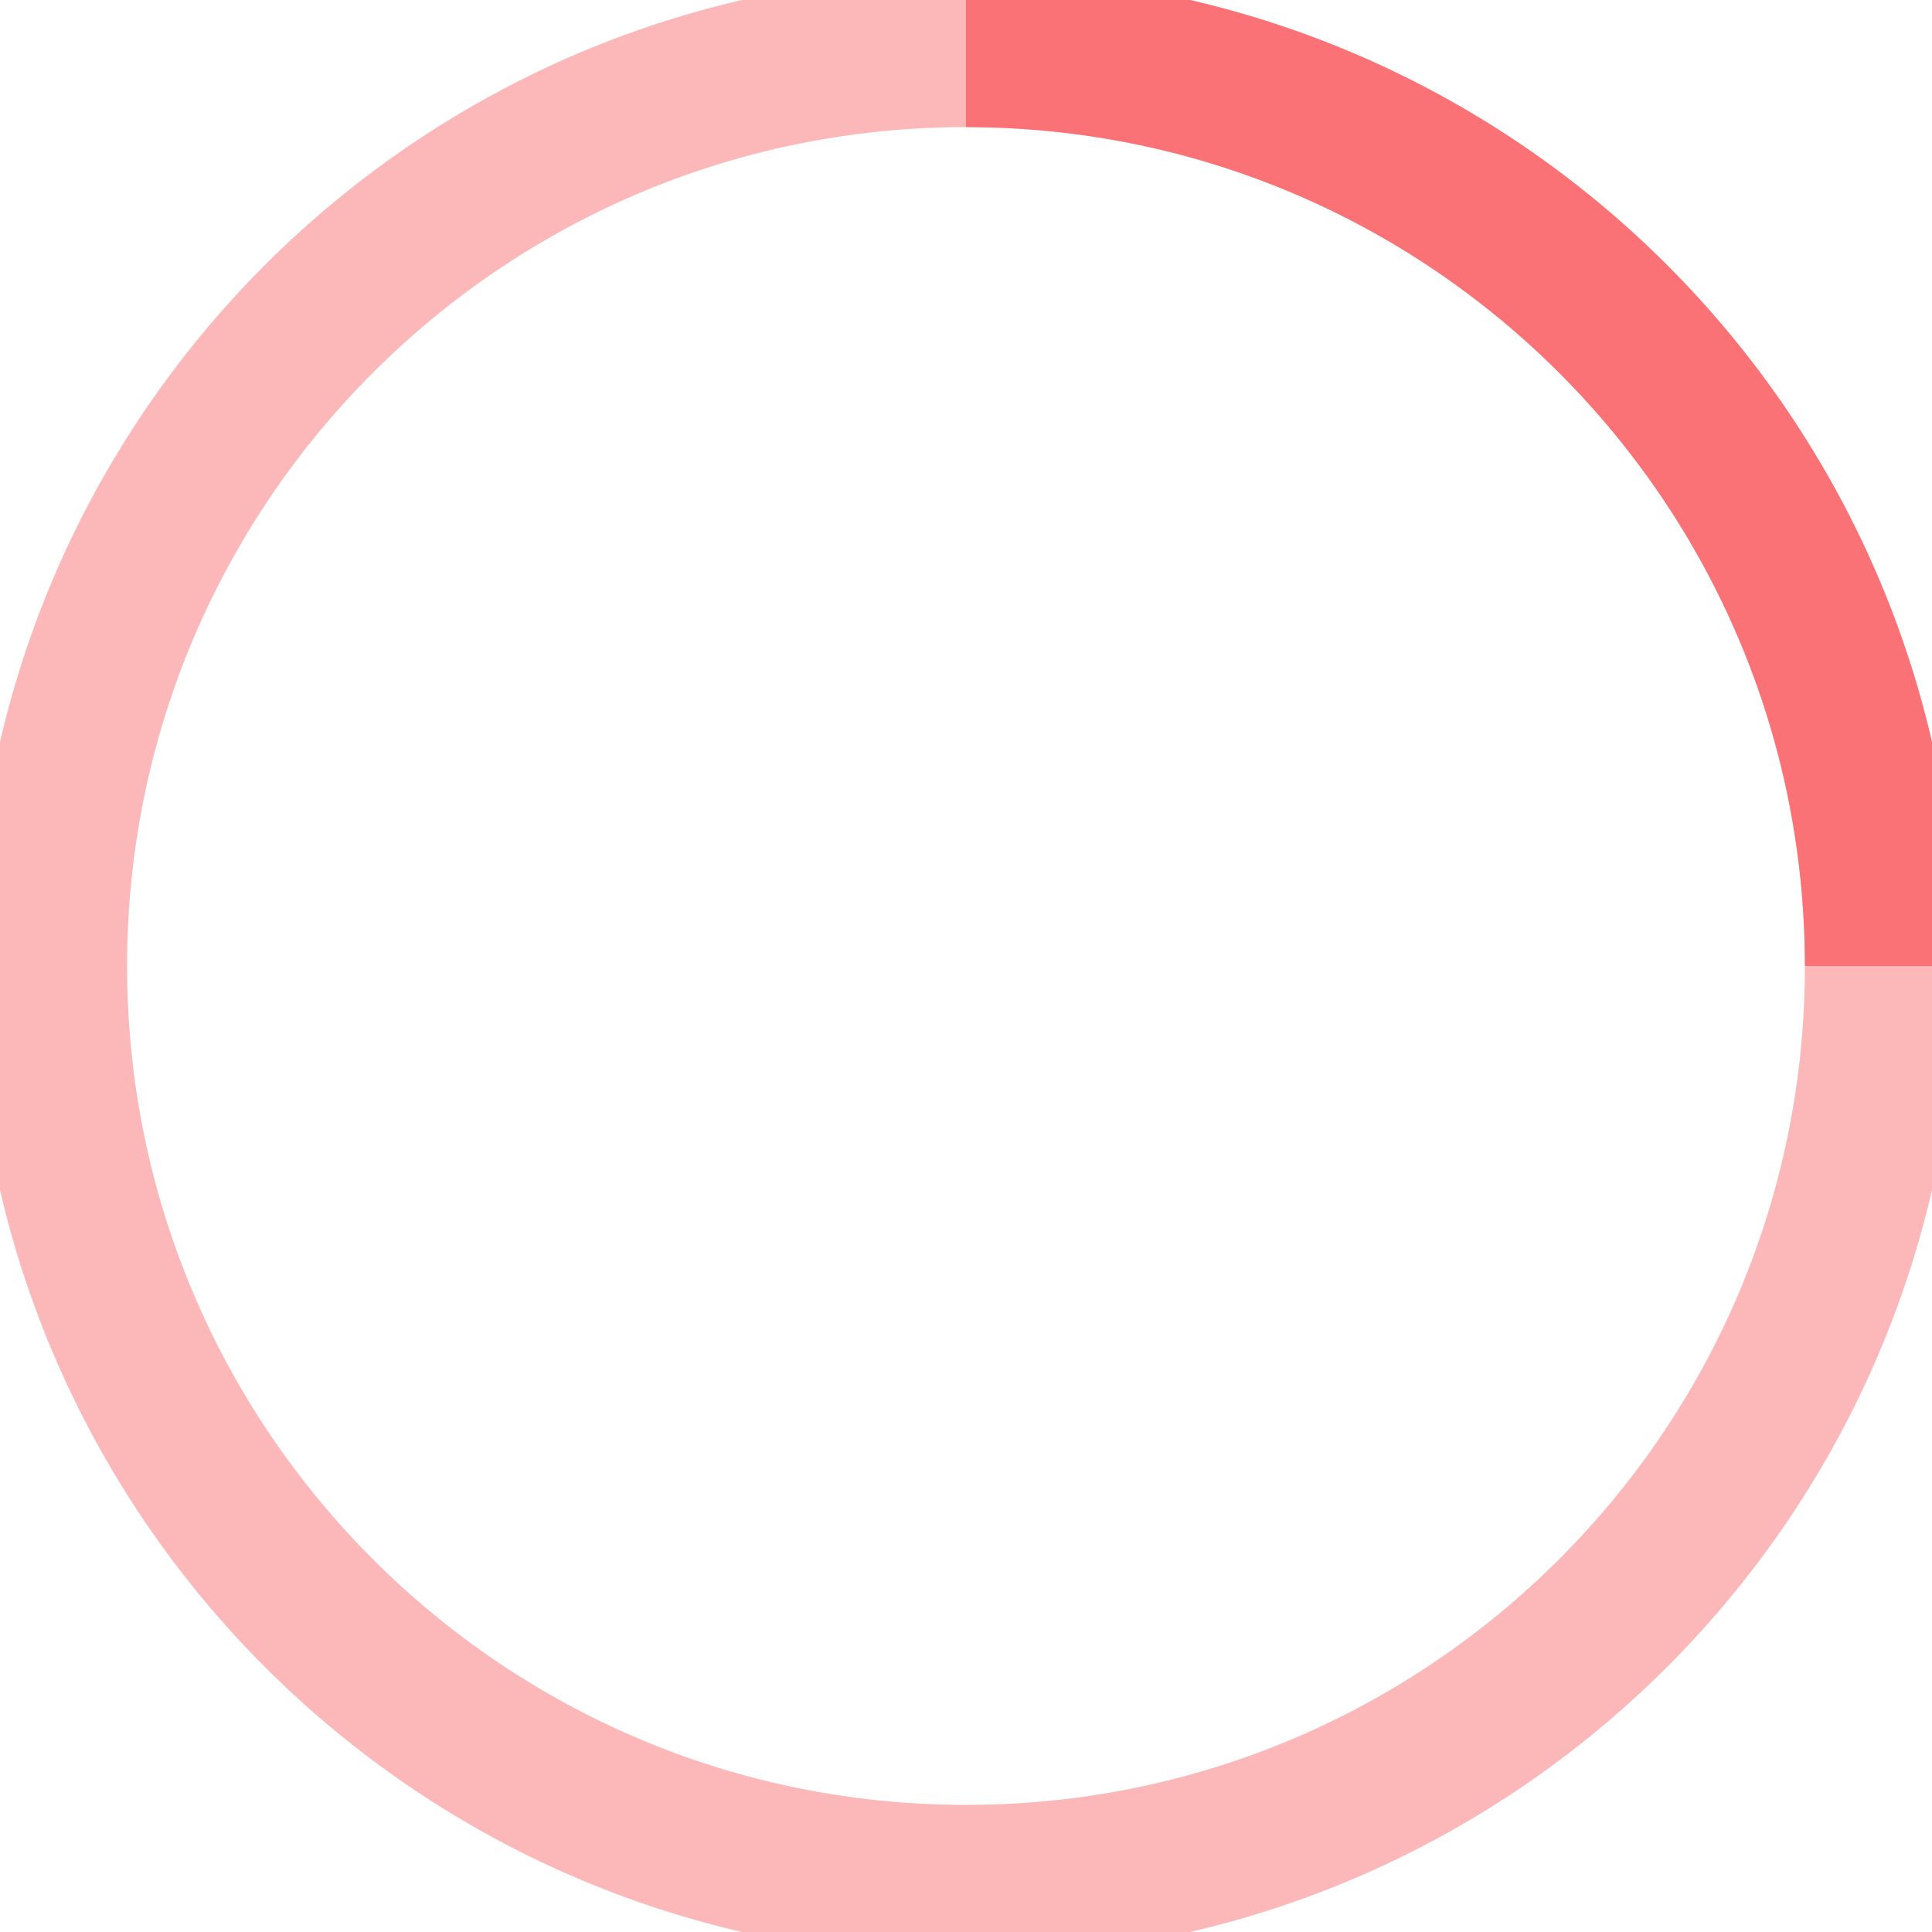
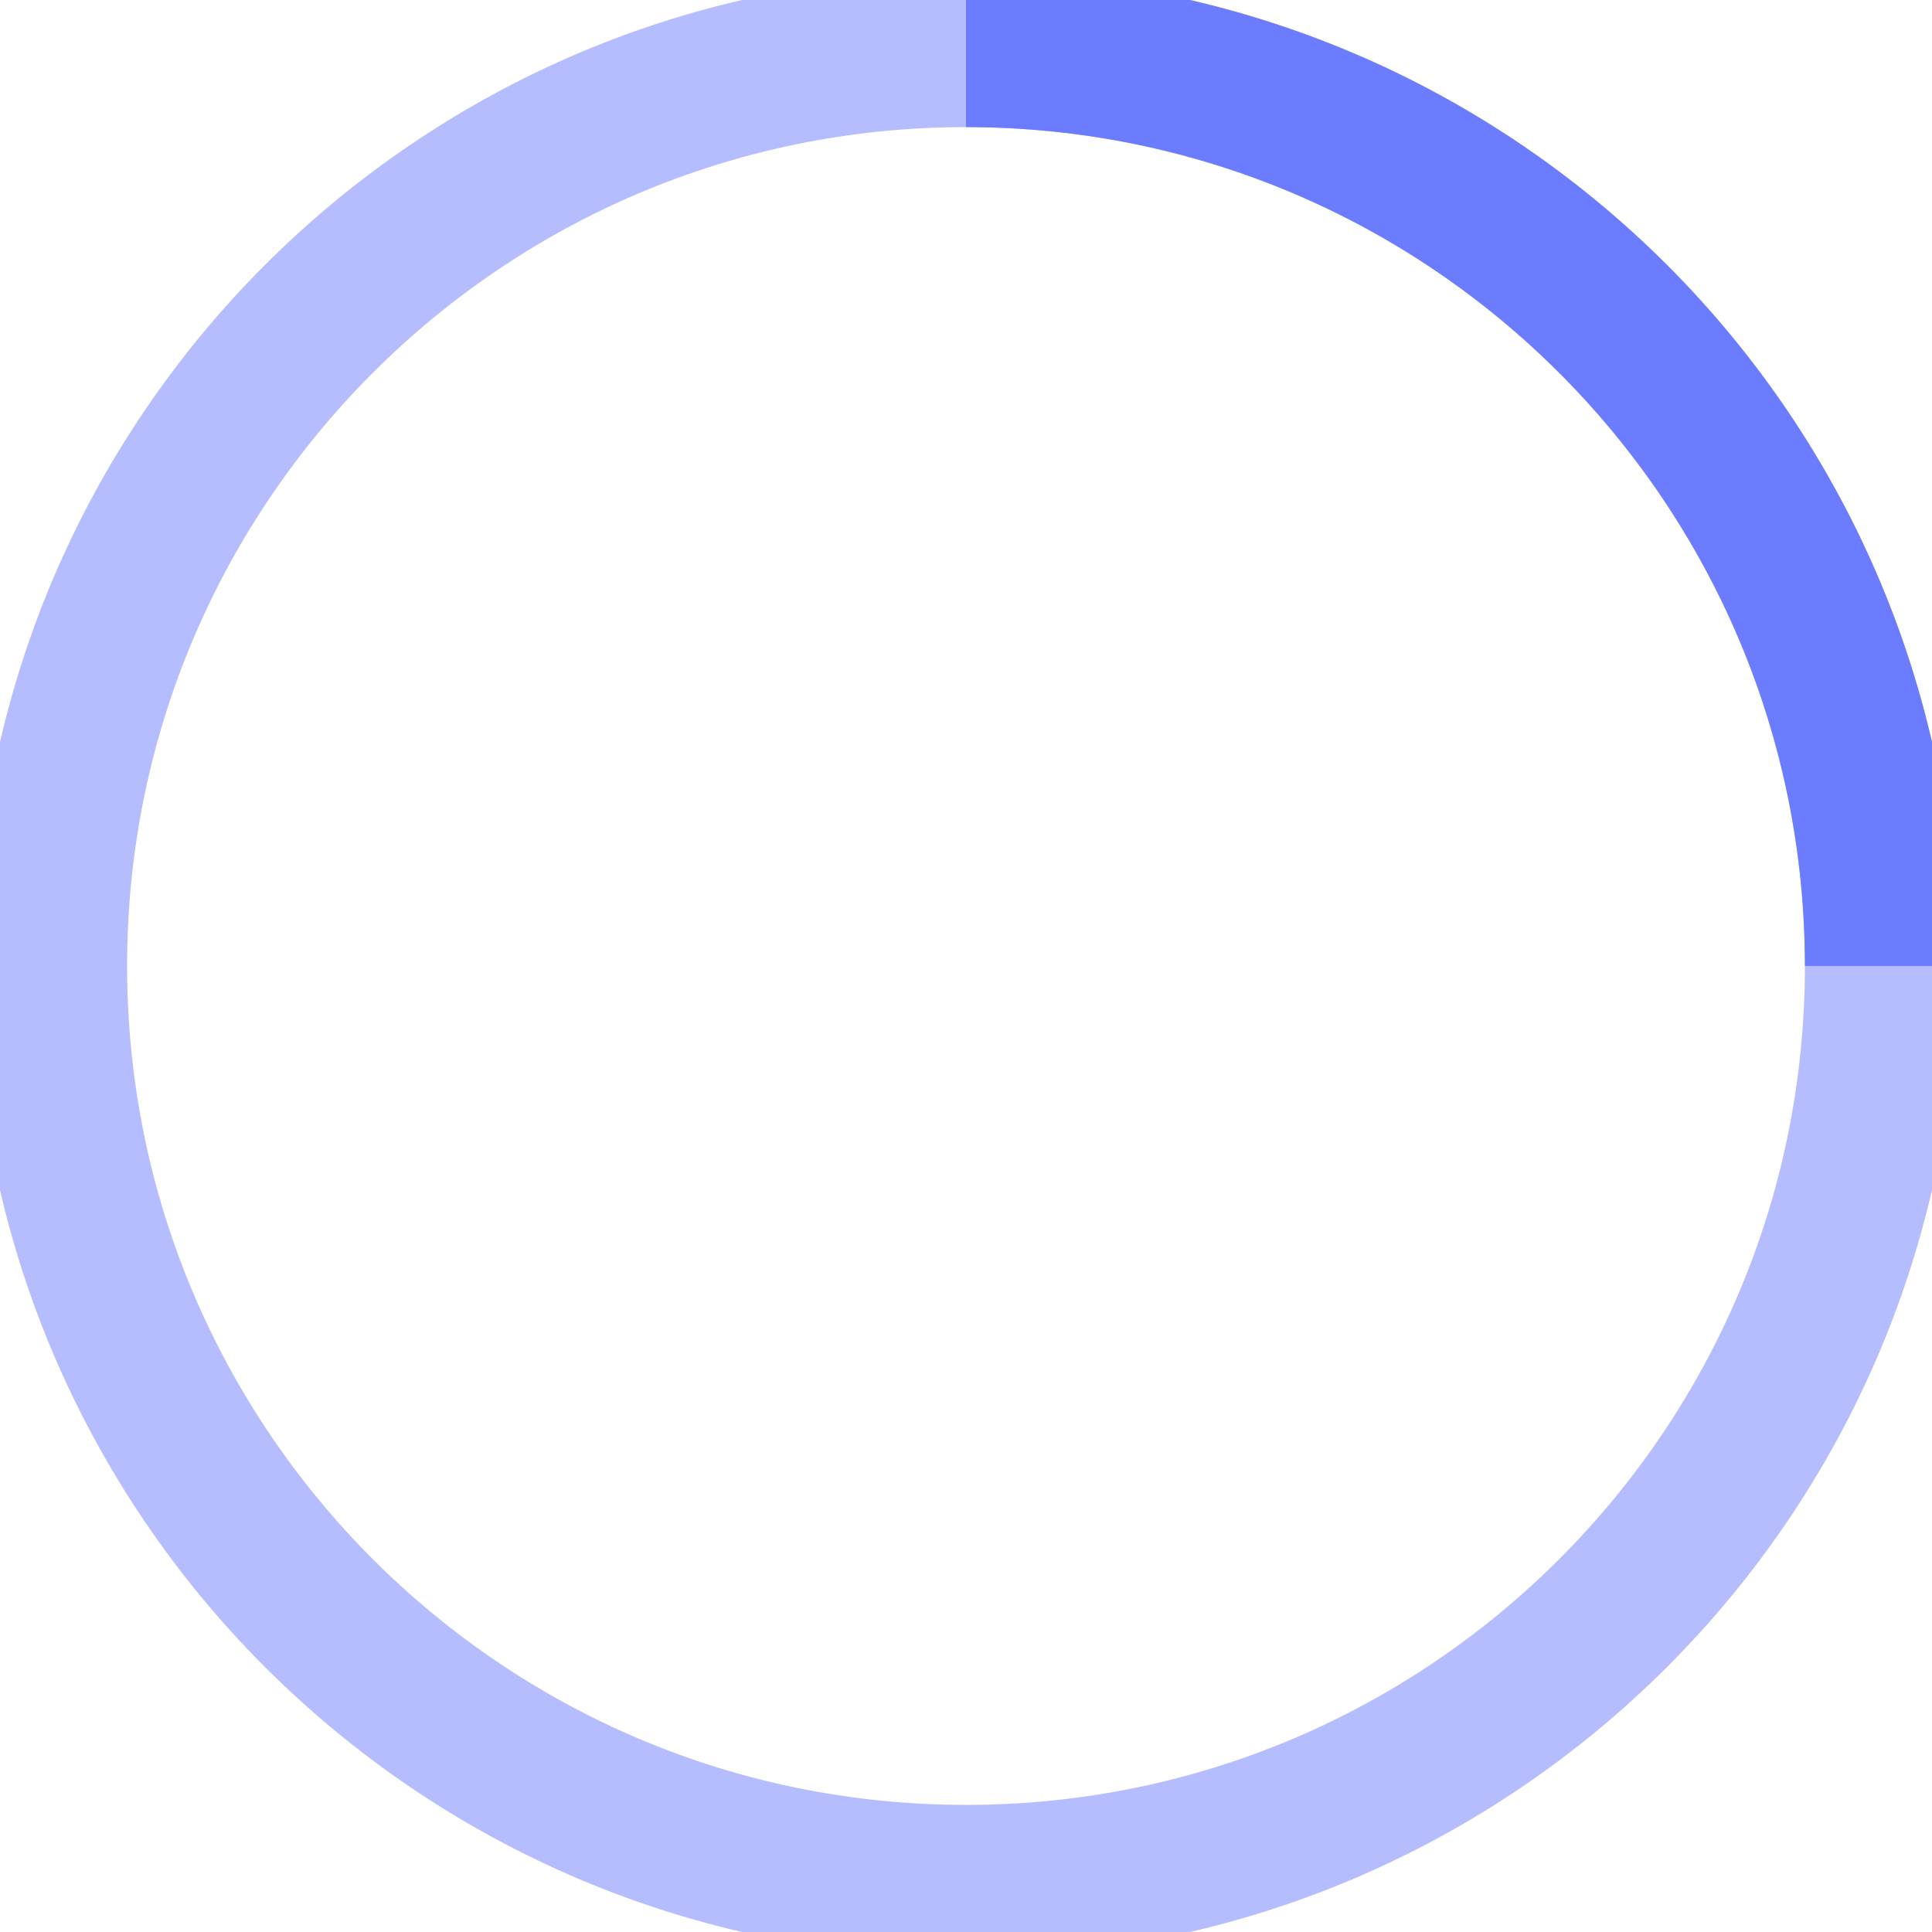
- <svg xmlns="http://www.w3.org/2000/svg" width="38" height="38" viewBox="0 0 38 38" stroke="#FA7275">
+ <svg xmlns="http://www.w3.org/2000/svg" width="38" height="38" viewBox="0 0 38 38" stroke="#6C7CFF">
  <g fill="none" fill-rule="evenodd">
    <g transform="translate(1 1)" stroke-width="3">
      <circle stroke-opacity=".5" cx="18" cy="18" r="18" />
      <path d="M36 18c0-9.94-8.06-18-18-18">
        <animateTransform attributeName="transform" type="rotate" from="0 18 18" to="360 18 18" dur=".7s" repeatCount="indefinite" />
      </path>
    </g>
  </g>
</svg>
